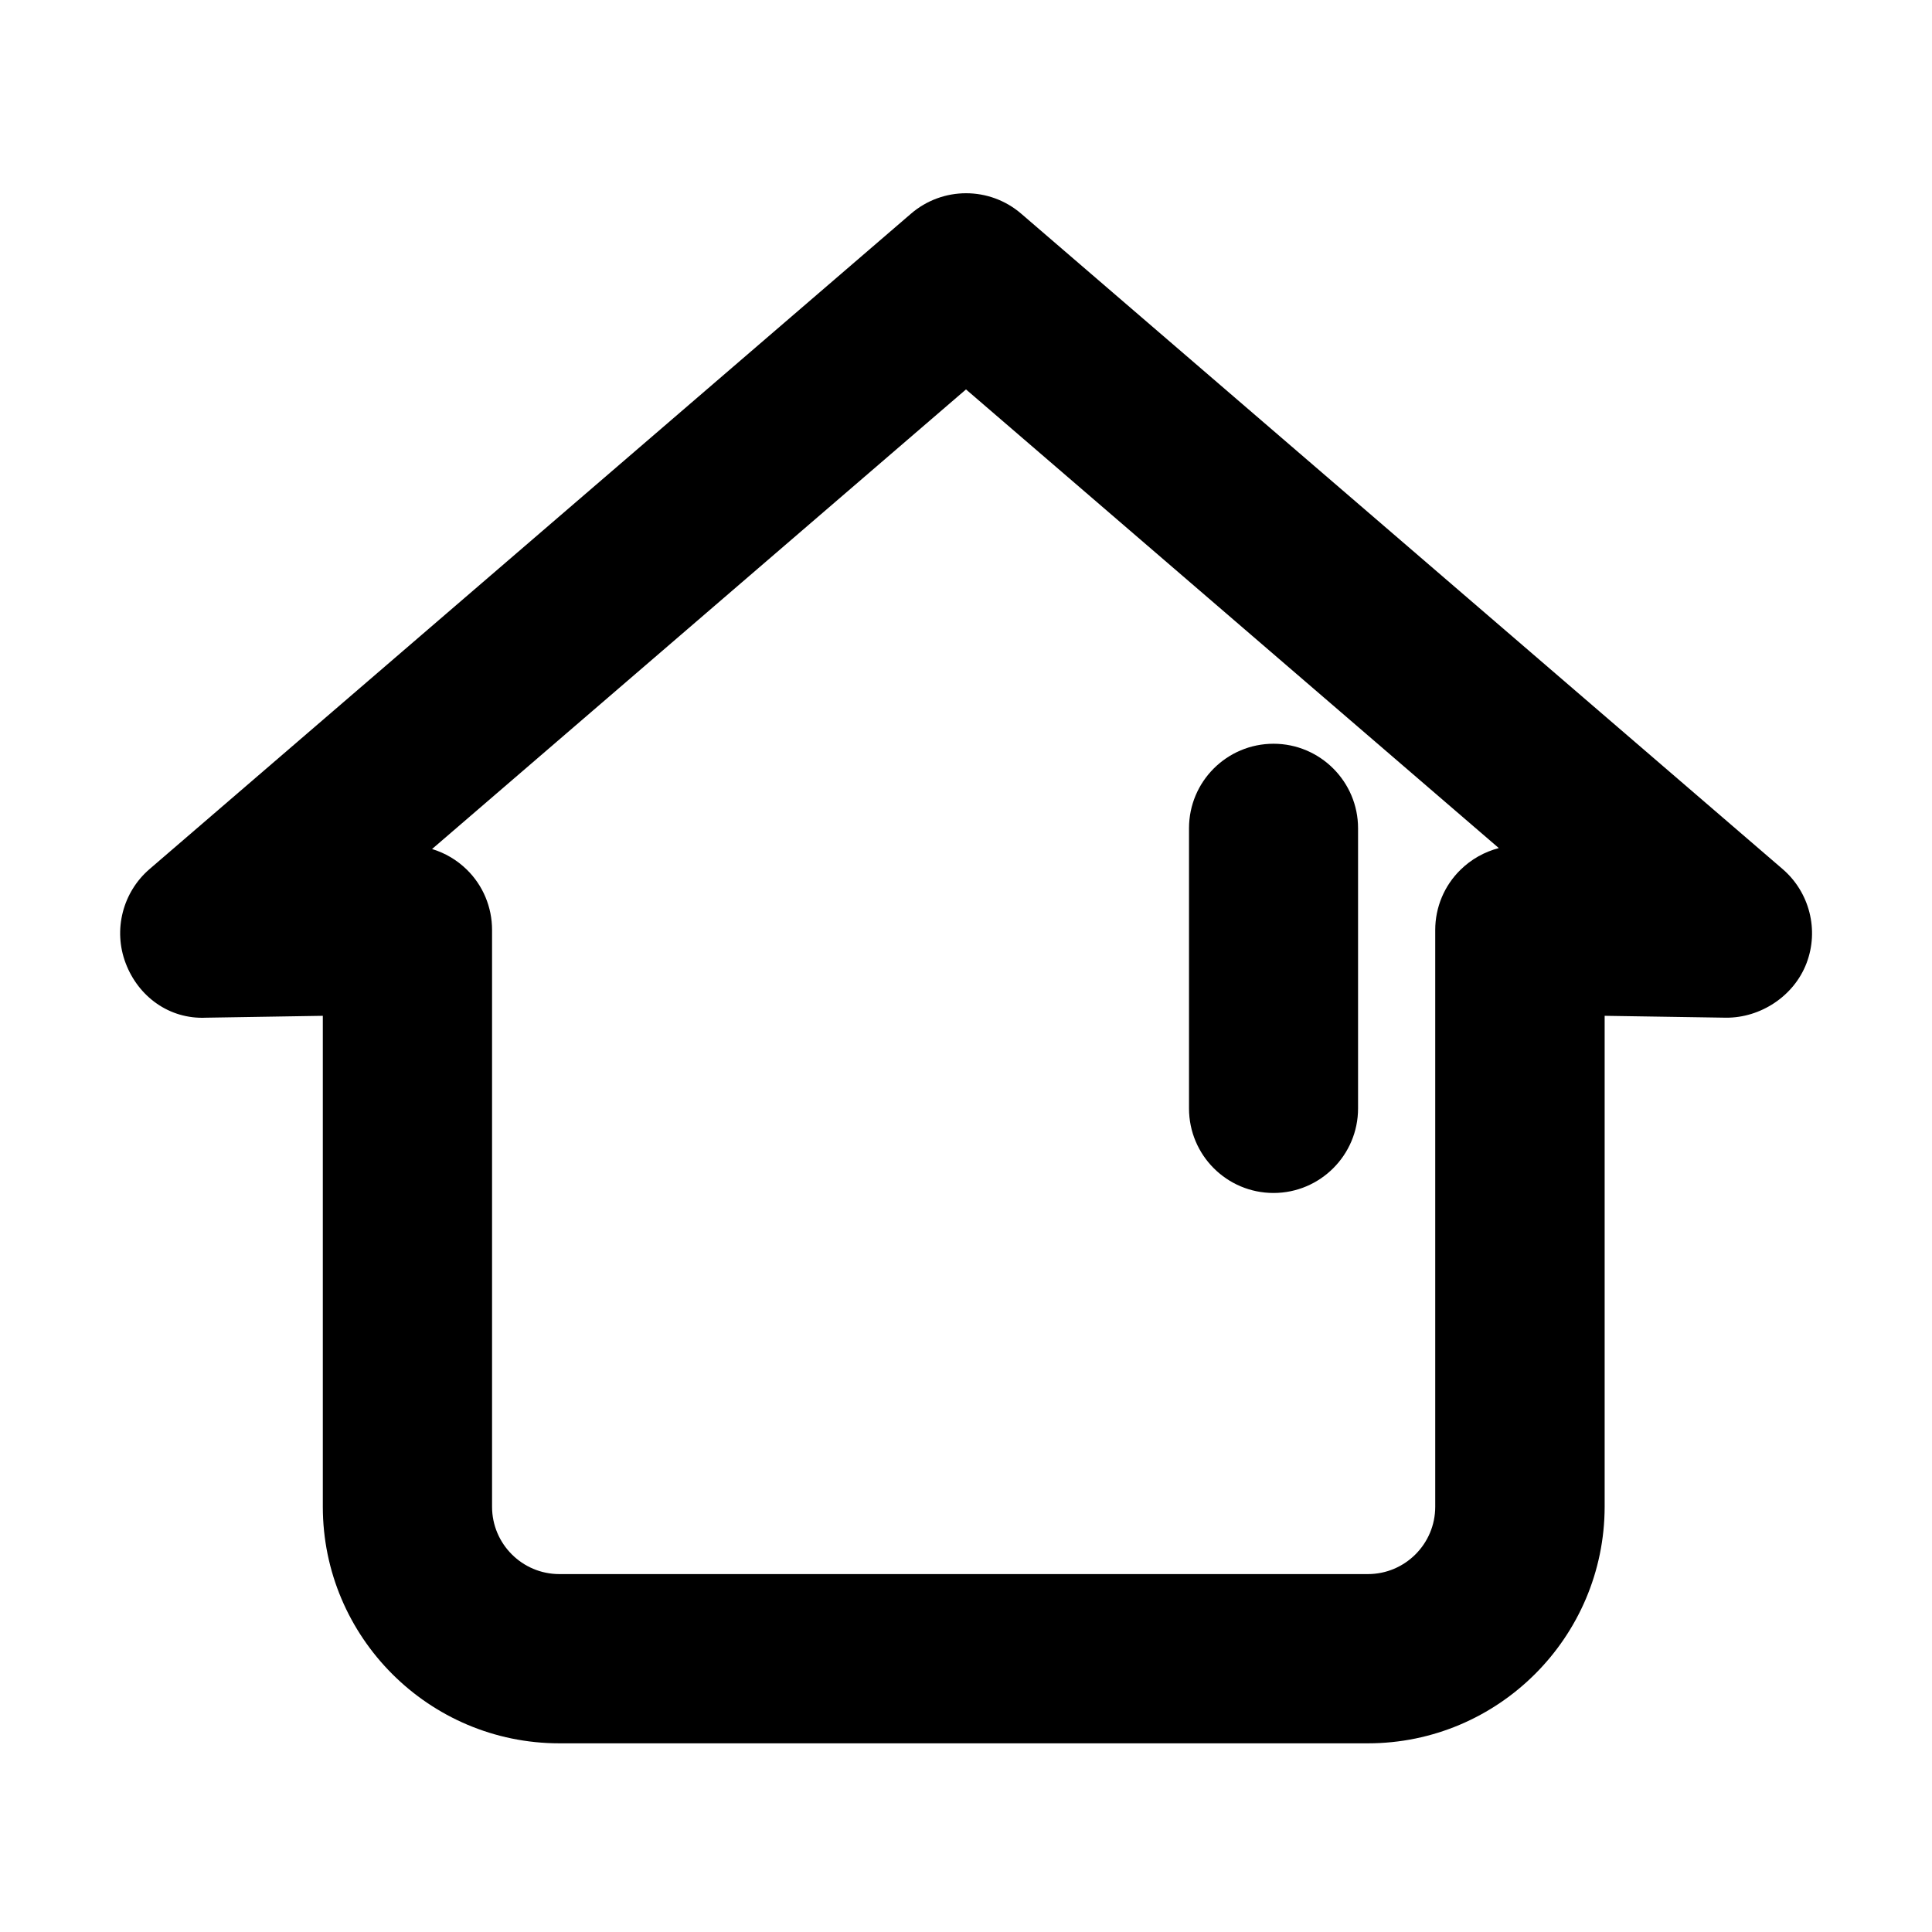
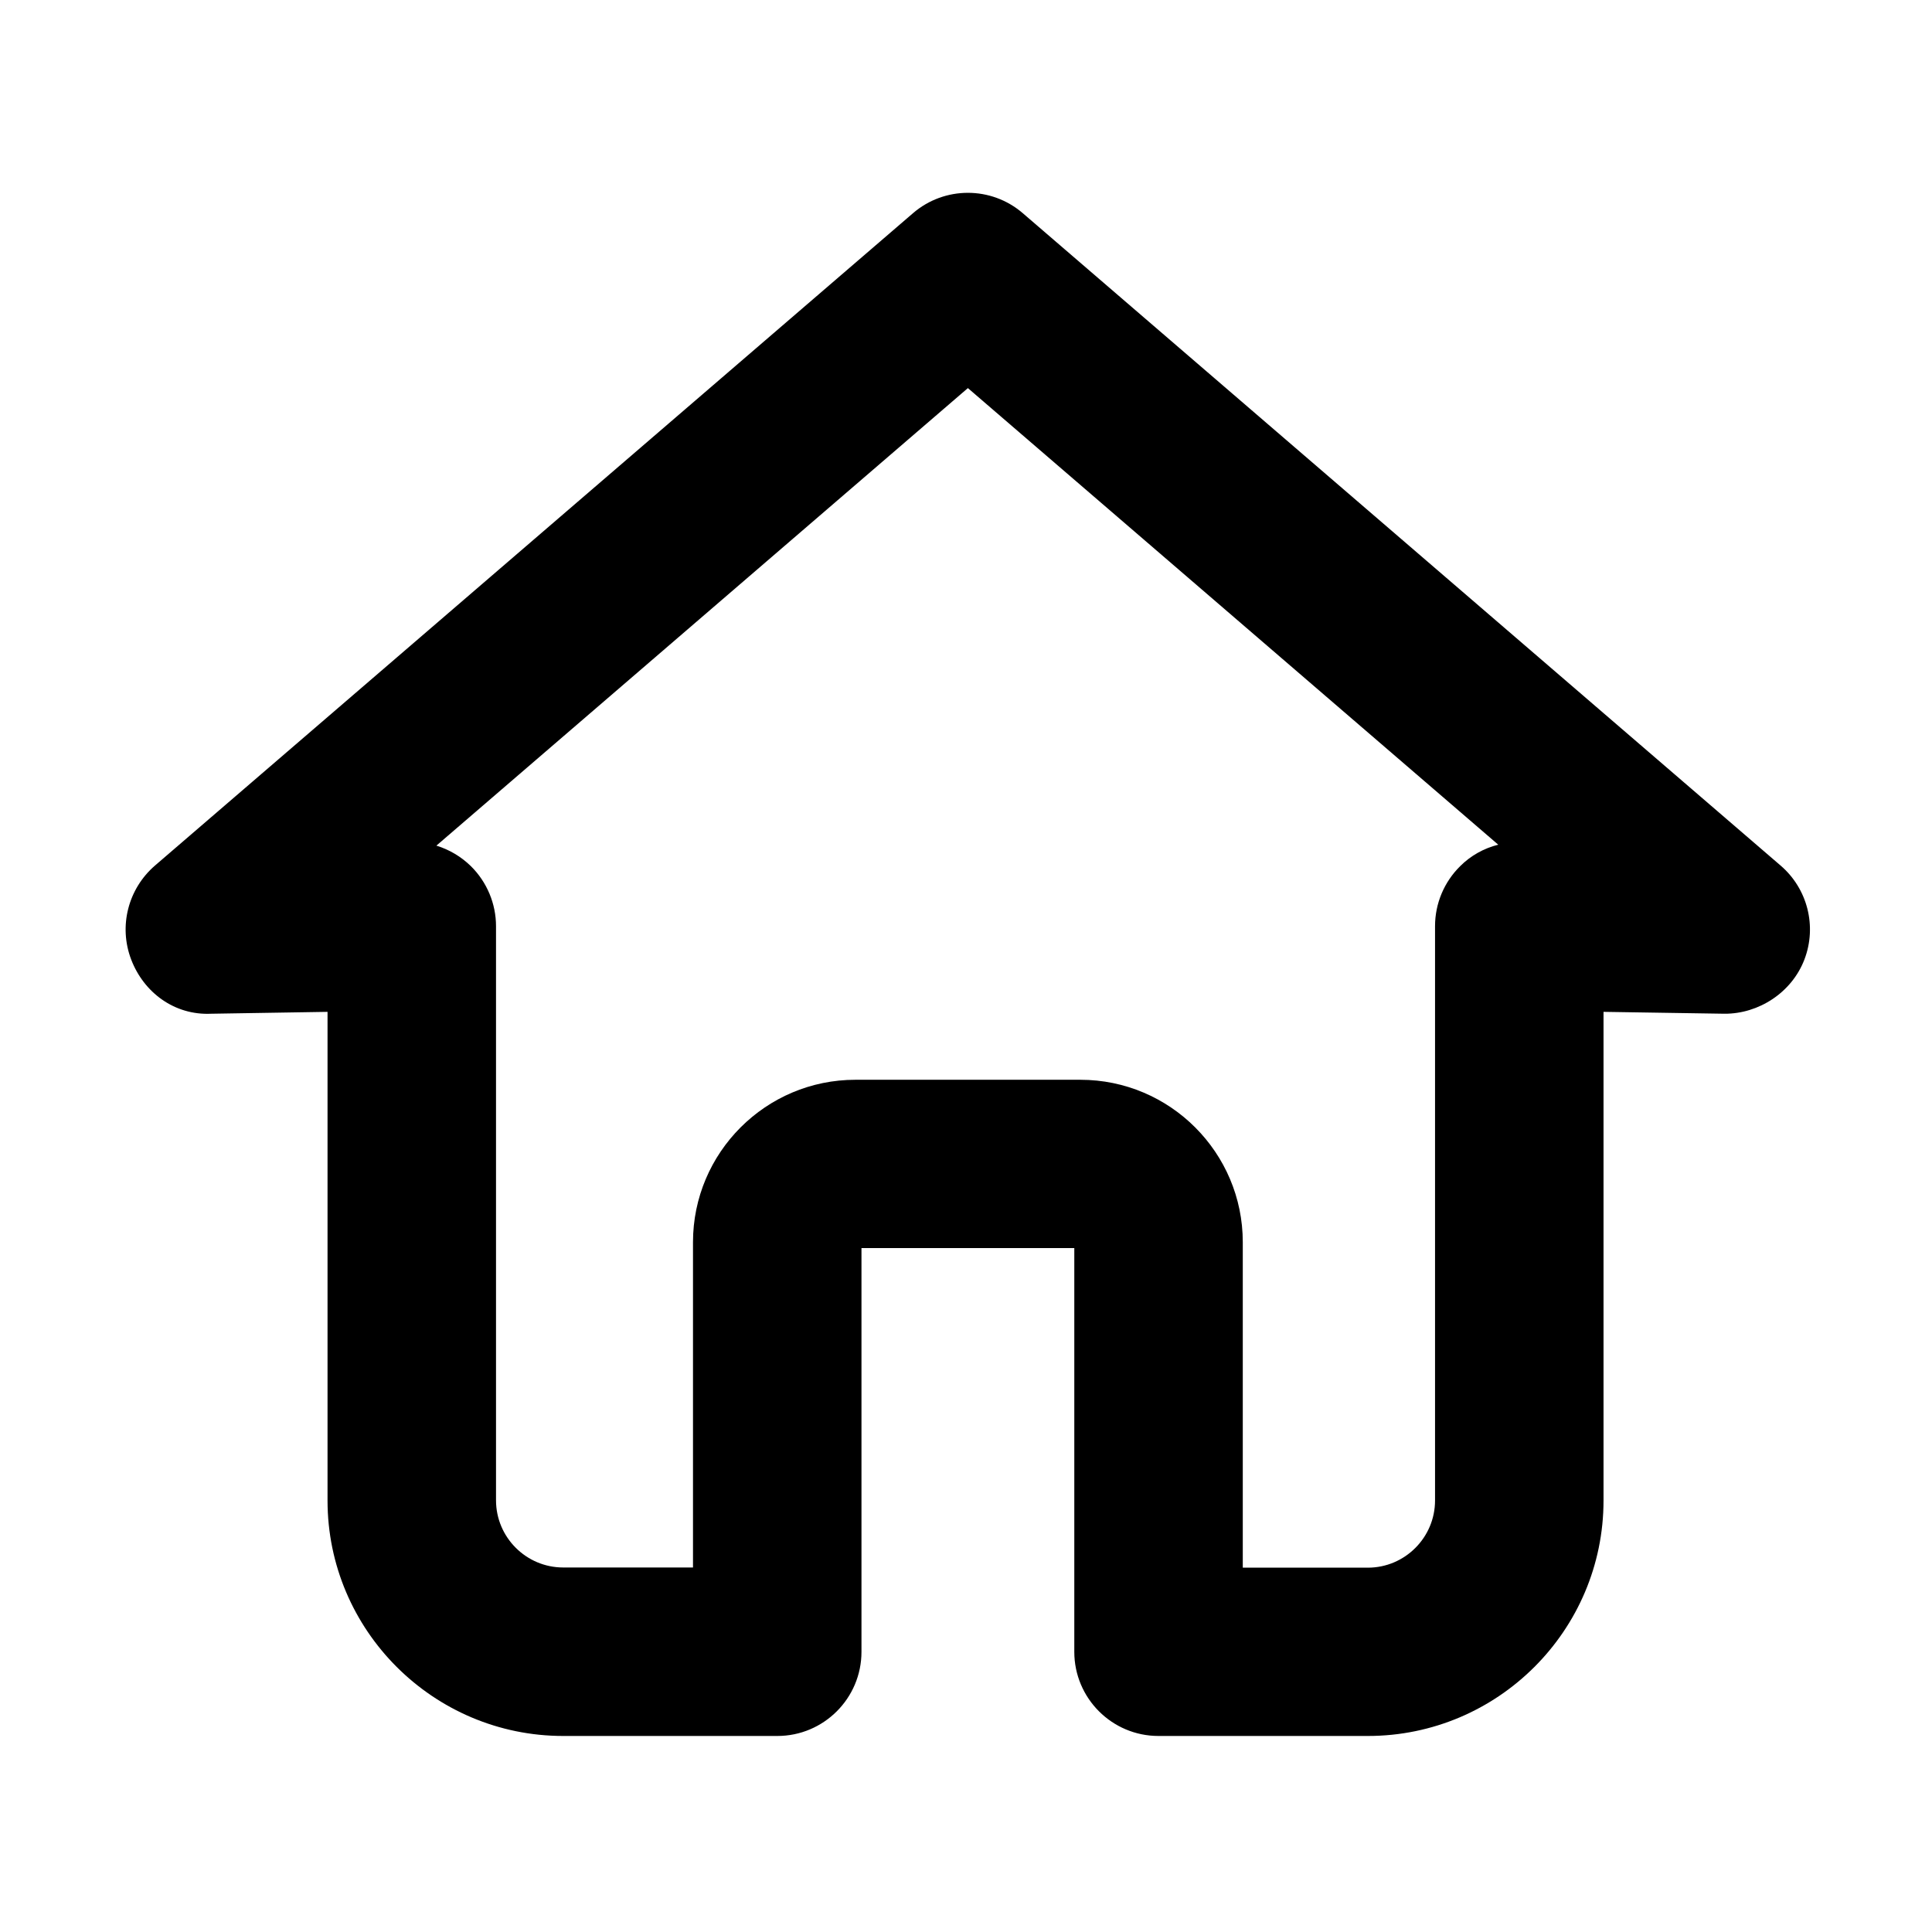
- <svg xmlns="http://www.w3.org/2000/svg" t="1735124128661" class="icon" viewBox="0 0 1024 1024" version="1.1" p-id="8431" width="256" height="256">
-   <path d="M725 924H296.5c-69.2 0-125.4-56.3-125.4-125.4V538.4l-61.9 1c-19.5 0.9-35.9-11.2-42.6-28.9-6.7-17.6-1.6-37.6 12.7-49.9l403.5-347.3c16.8-14.5 41.7-14.5 58.5 0l403.5 347.3c14.3 12.3 19.4 32.3 12.7 49.9-6.7 17.6-24.5 29-42.6 28.9l-64.4-1v260.2C850.4 867.8 794.1 924 725 924zM229 450c6.9 2.1 13.2 5.8 18.4 10.9 8.6 8.4 13.4 19.9 13.4 32v305.7c0 19.7 16 35.7 35.7 35.7H725c19.7 0 35.7-16 35.7-35.7V492.9c0-12 4.8-23.5 13.4-31.9 5.7-5.6 12.7-9.5 20.3-11.5L512 206.4 229 450z" p-id="8432" />
-   <path d="M675 632.3c-24.8 0-44.8-20.1-44.8-44.8V439c0-24.8 20.1-44.8 44.8-44.8s44.8 20.1 44.8 44.8v148.5c0 24.7-20.1 44.8-44.8 44.8z" p-id="8433" />
+ <svg xmlns="http://www.w3.org/2000/svg" t="1736671760764" class="icon" viewBox="0 0 1024 1024" version="1.1" p-id="7110" width="128" height="128">
+   <path d="M725 920.1H614c-24.6 0-44.6-20-44.6-44.6v-214H456.6v214c0 24.6-20 44.6-44.6 44.6H298.5c-68.8 0-124.9-56-124.9-124.8v-259l-61.7 1c-19.4 0.9-35.7-11.2-42.4-28.8-6.7-17.6-1.6-37.4 12.6-49.7L483.9 113c16.7-14.4 41.5-14.4 58.2 0l401.7 345.8c14.2 12.2 19.3 32.1 12.6 49.7-6.7 17.6-24.3 28.9-42.4 28.8l-64.1-1v259c0 68.8-56 124.8-124.9 124.8z m-66.3-89.2H725c19.6 0 35.6-16 35.6-35.6V490.9c0-12 4.8-23.4 13.3-31.8 5.6-5.6 12.6-9.5 20.2-11.4L513 205.7 231.3 448.2c6.8 2.1 13.1 5.8 18.3 10.9 8.5 8.4 13.3 19.9 13.3 31.8v304.3c0 19.6 16 35.6 35.6 35.6h68.8V658.4c0-47.5 38.6-86.1 86.1-86.1h119.2c47.5 0 86.1 38.6 86.1 86.1v172.5z" p-id="7111" />
</svg>
